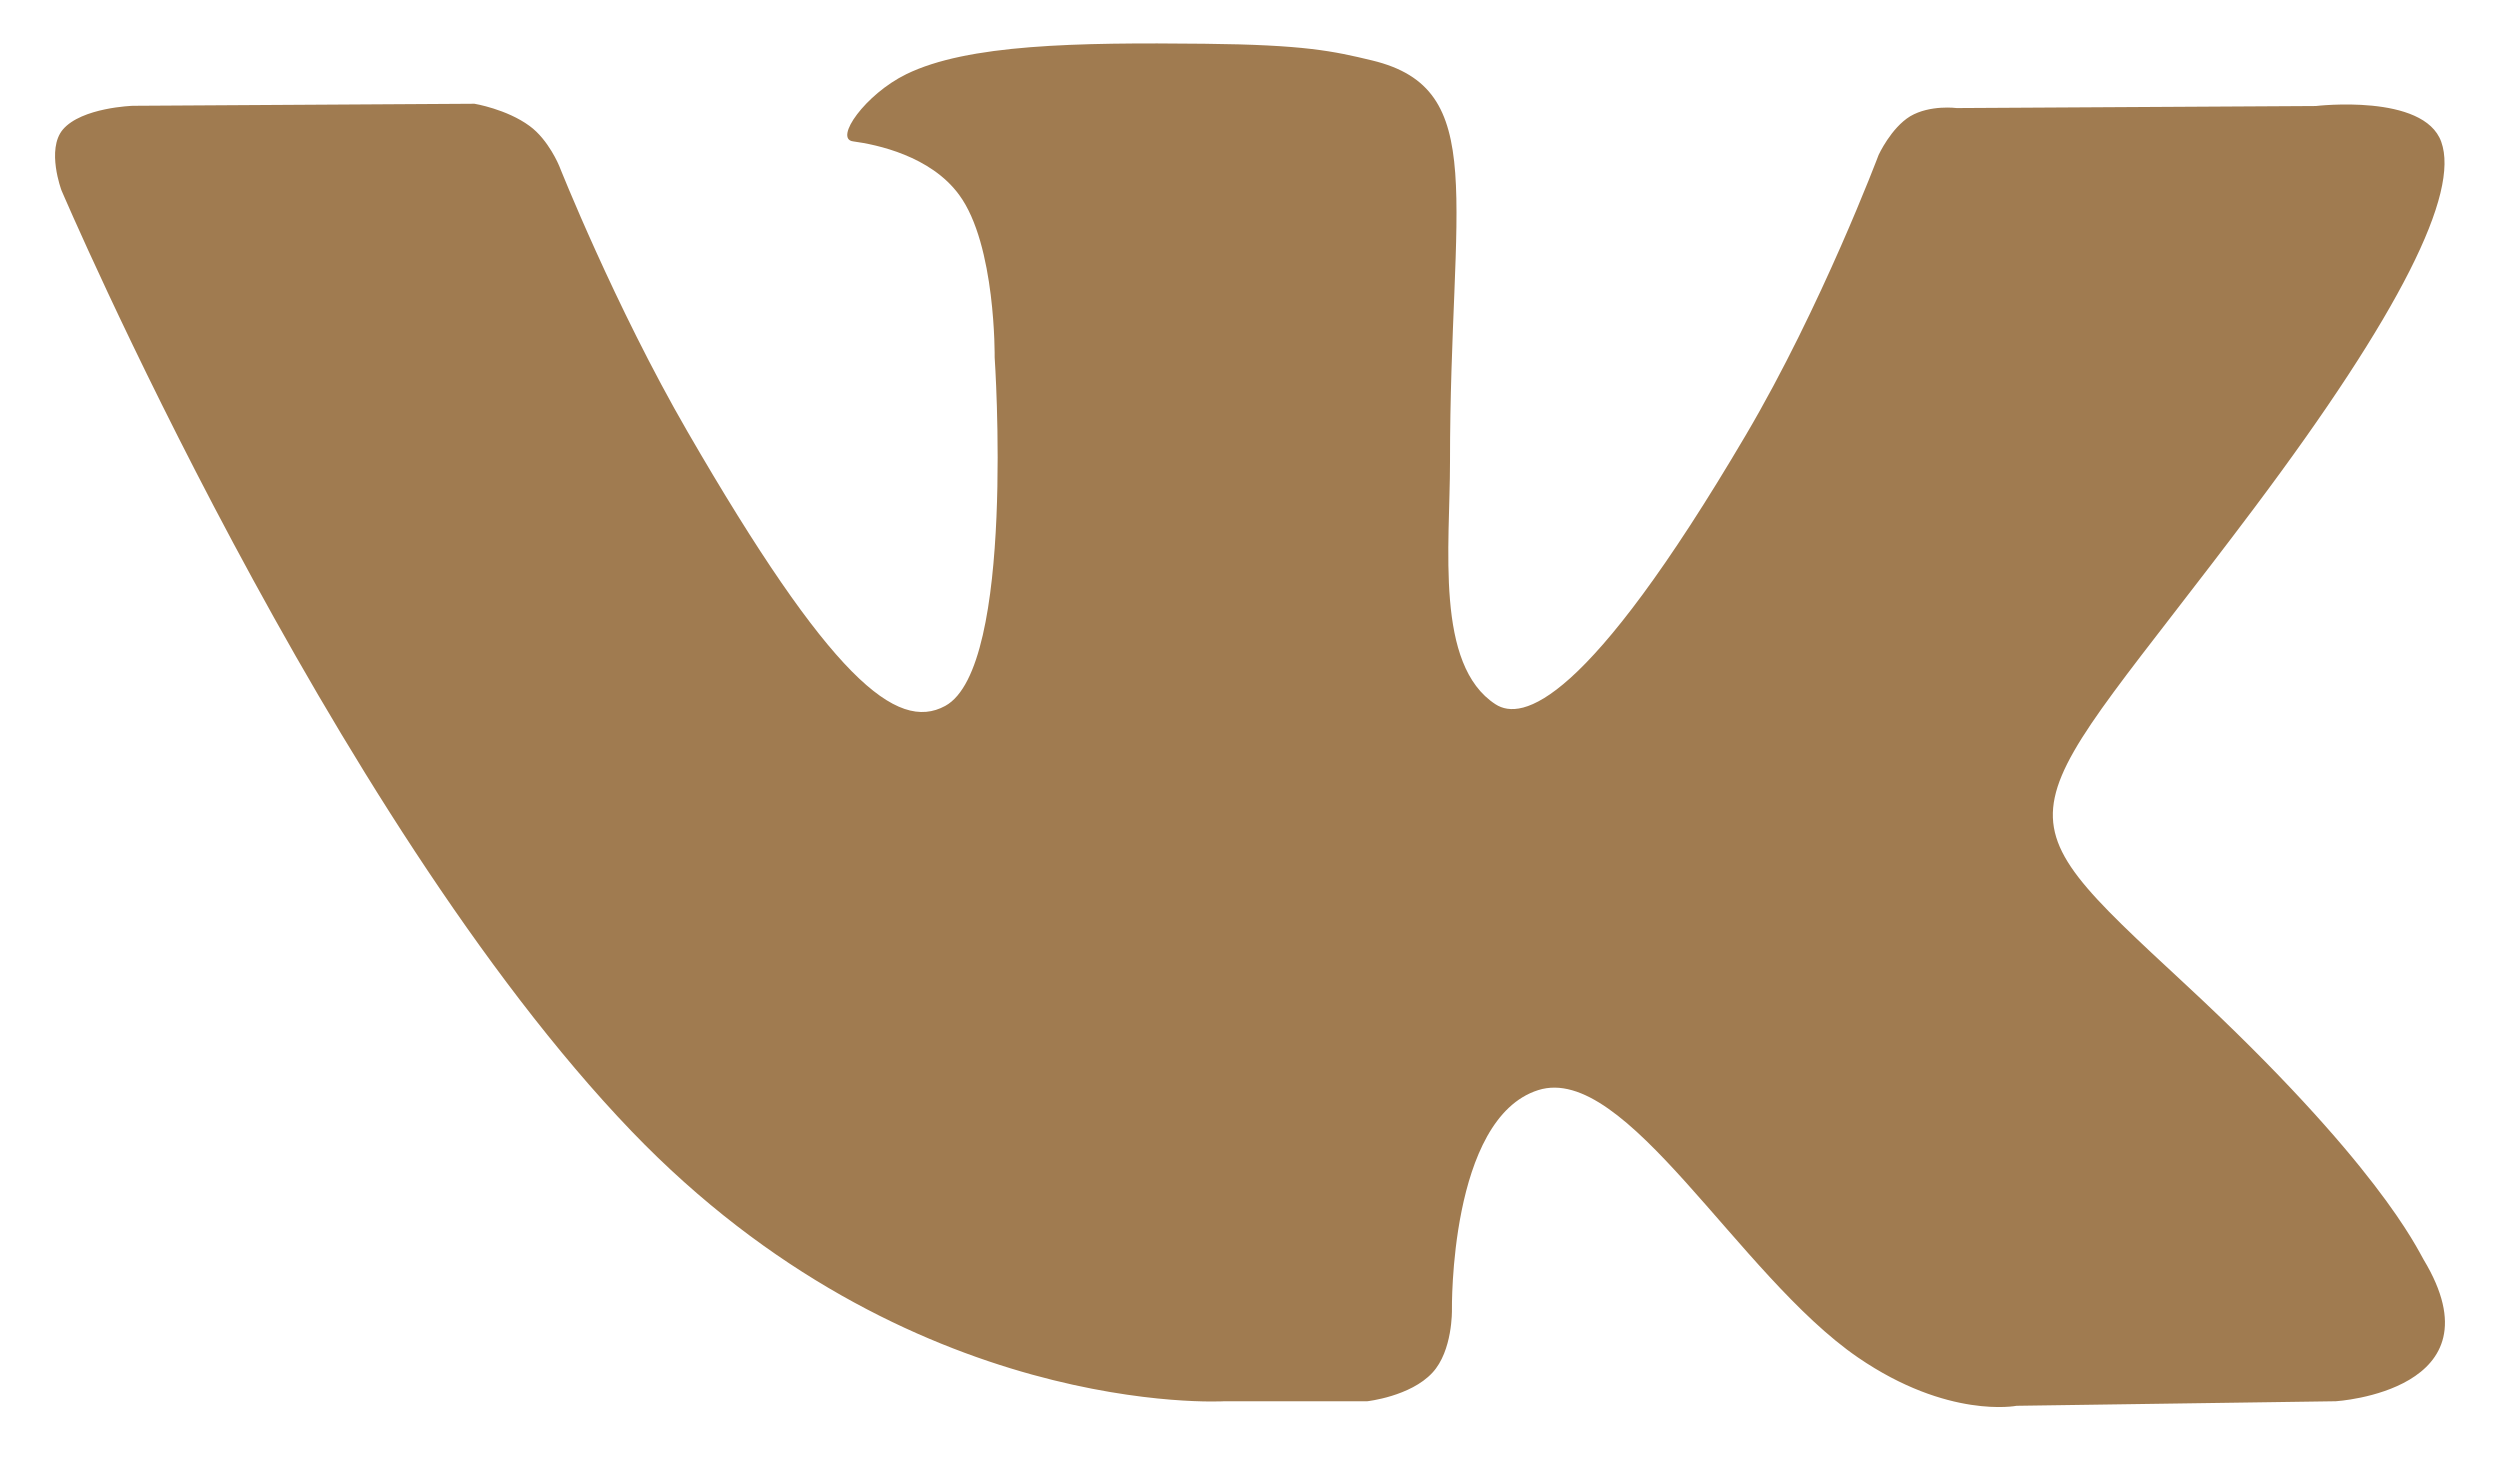
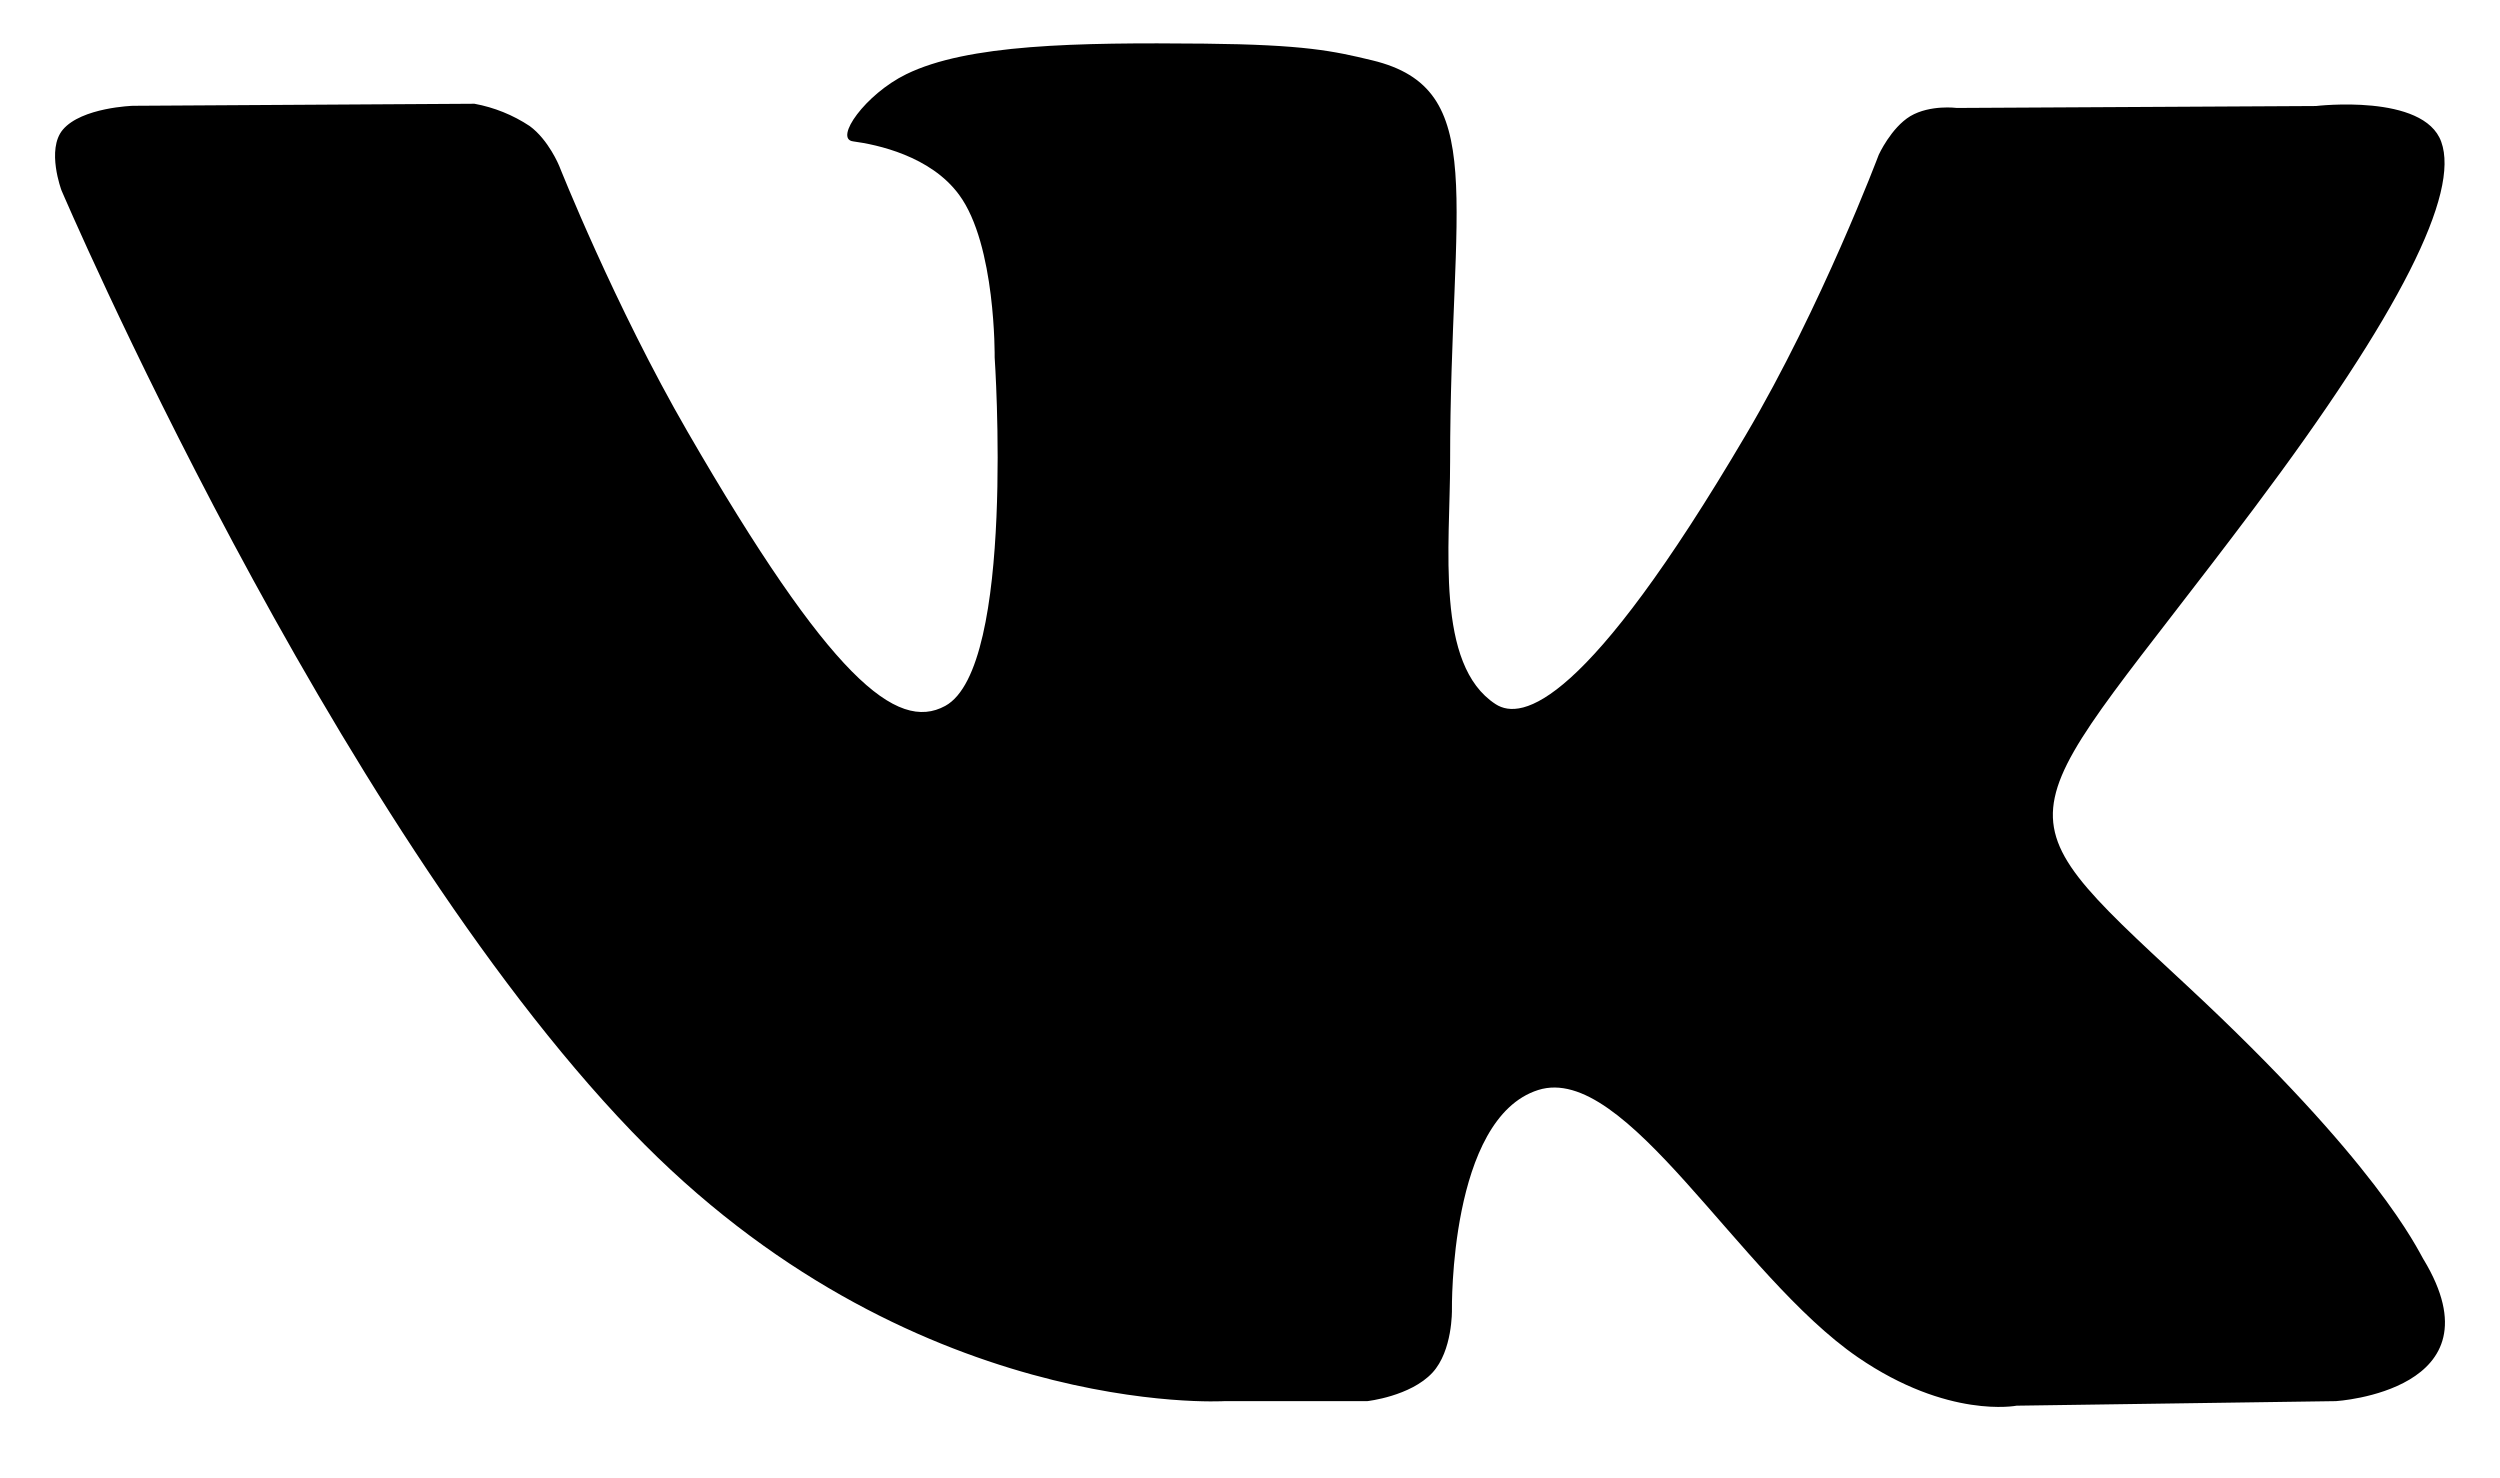
- <svg xmlns="http://www.w3.org/2000/svg" width="22" height="13" viewBox="0 0 22 13" fill="none">
-   <path d="M21.328 11.085C21.272 10.99 20.922 10.231 19.239 8.669C17.478 7.034 17.715 7.299 19.836 4.472C21.128 2.749 21.645 1.698 21.483 1.248C21.33 0.82 20.379 0.933 20.379 0.933L17.219 0.951C17.219 0.951 16.985 0.92 16.81 1.023C16.641 1.126 16.532 1.363 16.532 1.363C16.532 1.363 16.031 2.696 15.363 3.829C13.955 6.22 13.391 6.346 13.161 6.198C12.626 5.852 12.76 4.807 12.76 4.065C12.76 1.748 13.111 0.782 12.075 0.532C11.731 0.449 11.478 0.394 10.599 0.385C9.471 0.373 8.515 0.389 7.975 0.653C7.615 0.829 7.337 1.222 7.507 1.244C7.716 1.272 8.189 1.372 8.44 1.714C8.765 2.154 8.753 3.145 8.753 3.145C8.753 3.145 8.94 5.873 8.318 6.212C7.891 6.445 7.306 5.97 6.051 3.8C5.408 2.689 4.921 1.46 4.921 1.46C4.921 1.46 4.828 1.231 4.661 1.109C4.459 0.96 4.175 0.913 4.175 0.913L1.17 0.931C1.17 0.931 0.719 0.945 0.553 1.14C0.406 1.315 0.541 1.675 0.541 1.675C0.541 1.675 2.894 7.18 5.558 9.955C8.001 12.498 10.775 12.331 10.775 12.331H12.032C12.032 12.331 12.412 12.289 12.605 12.08C12.784 11.888 12.777 11.528 12.777 11.528C12.777 11.528 12.752 9.842 13.536 9.593C14.307 9.349 15.298 11.223 16.349 11.945C17.143 12.49 17.746 12.371 17.746 12.371L20.555 12.331C20.555 12.331 22.025 12.241 21.328 11.085Z" fill="#A07B50" />
+ <svg xmlns="http://www.w3.org/2000/svg" width="22" height="13">
+   <path d="M21.328 11.085c-.056-.095-.406-.854-2.088-2.416-1.762-1.635-1.525-1.37.596-4.197 1.293-1.723 1.81-2.774 1.647-3.224C21.33.82 20.38.933 20.38.933L17.22.95s-.234-.031-.409.072c-.17.103-.278.34-.278.34s-.501 1.333-1.17 2.466c-1.407 2.39-1.971 2.517-2.201 2.369-.535-.346-.401-1.391-.401-2.133 0-2.317.351-3.283-.685-3.533-.344-.083-.597-.138-1.476-.147C9.47.373 8.515.389 7.975.653c-.36.176-.638.569-.468.591.21.028.682.128.933.47.325.44.313 1.431.313 1.431s.187 2.728-.435 3.067c-.427.233-1.012-.242-2.267-2.412-.643-1.111-1.13-2.34-1.13-2.34s-.093-.229-.26-.351a1.31 1.31 0 00-.486-.196L1.17.931s-.451.014-.617.21c-.147.174-.012.534-.012.534s2.353 5.505 5.017 8.28C8 12.498 10.775 12.33 10.775 12.33h1.257s.38-.042.573-.25c.179-.193.172-.553.172-.553s-.025-1.686.759-1.935c.771-.244 1.762 1.63 2.813 2.352.794.545 1.397.426 1.397.426l2.81-.04s1.469-.09.772-1.246z" />
</svg>
